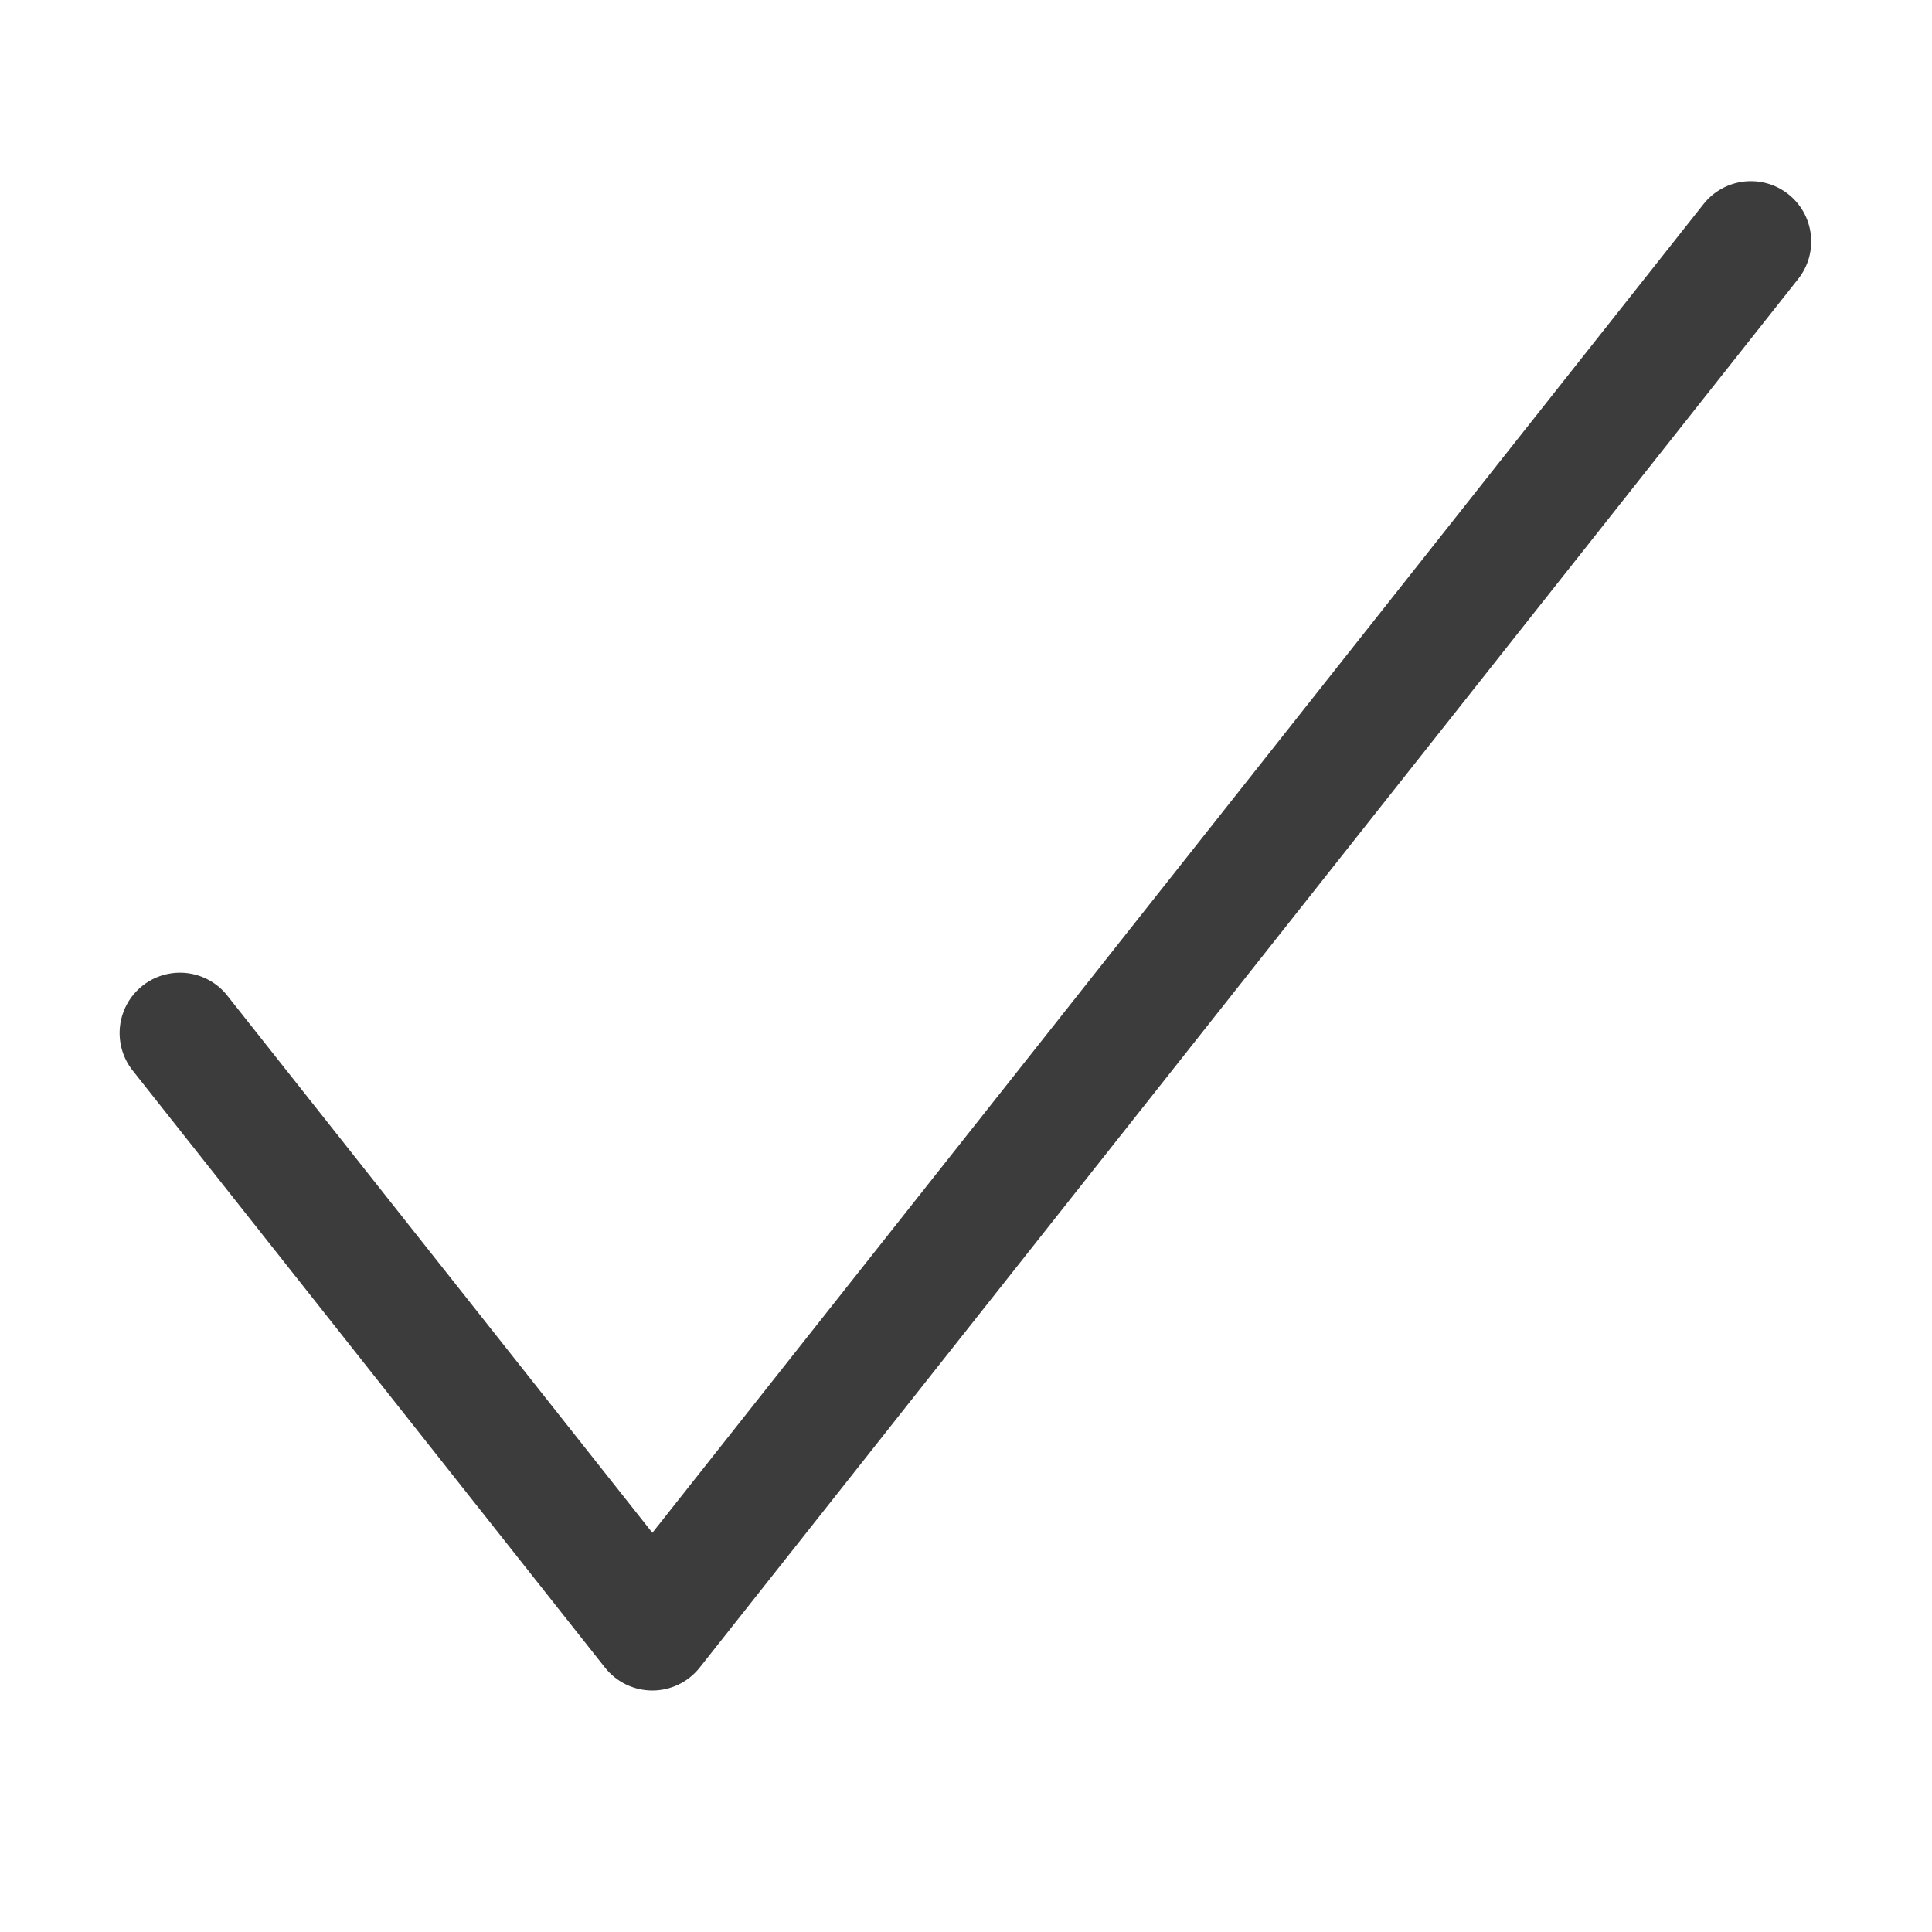
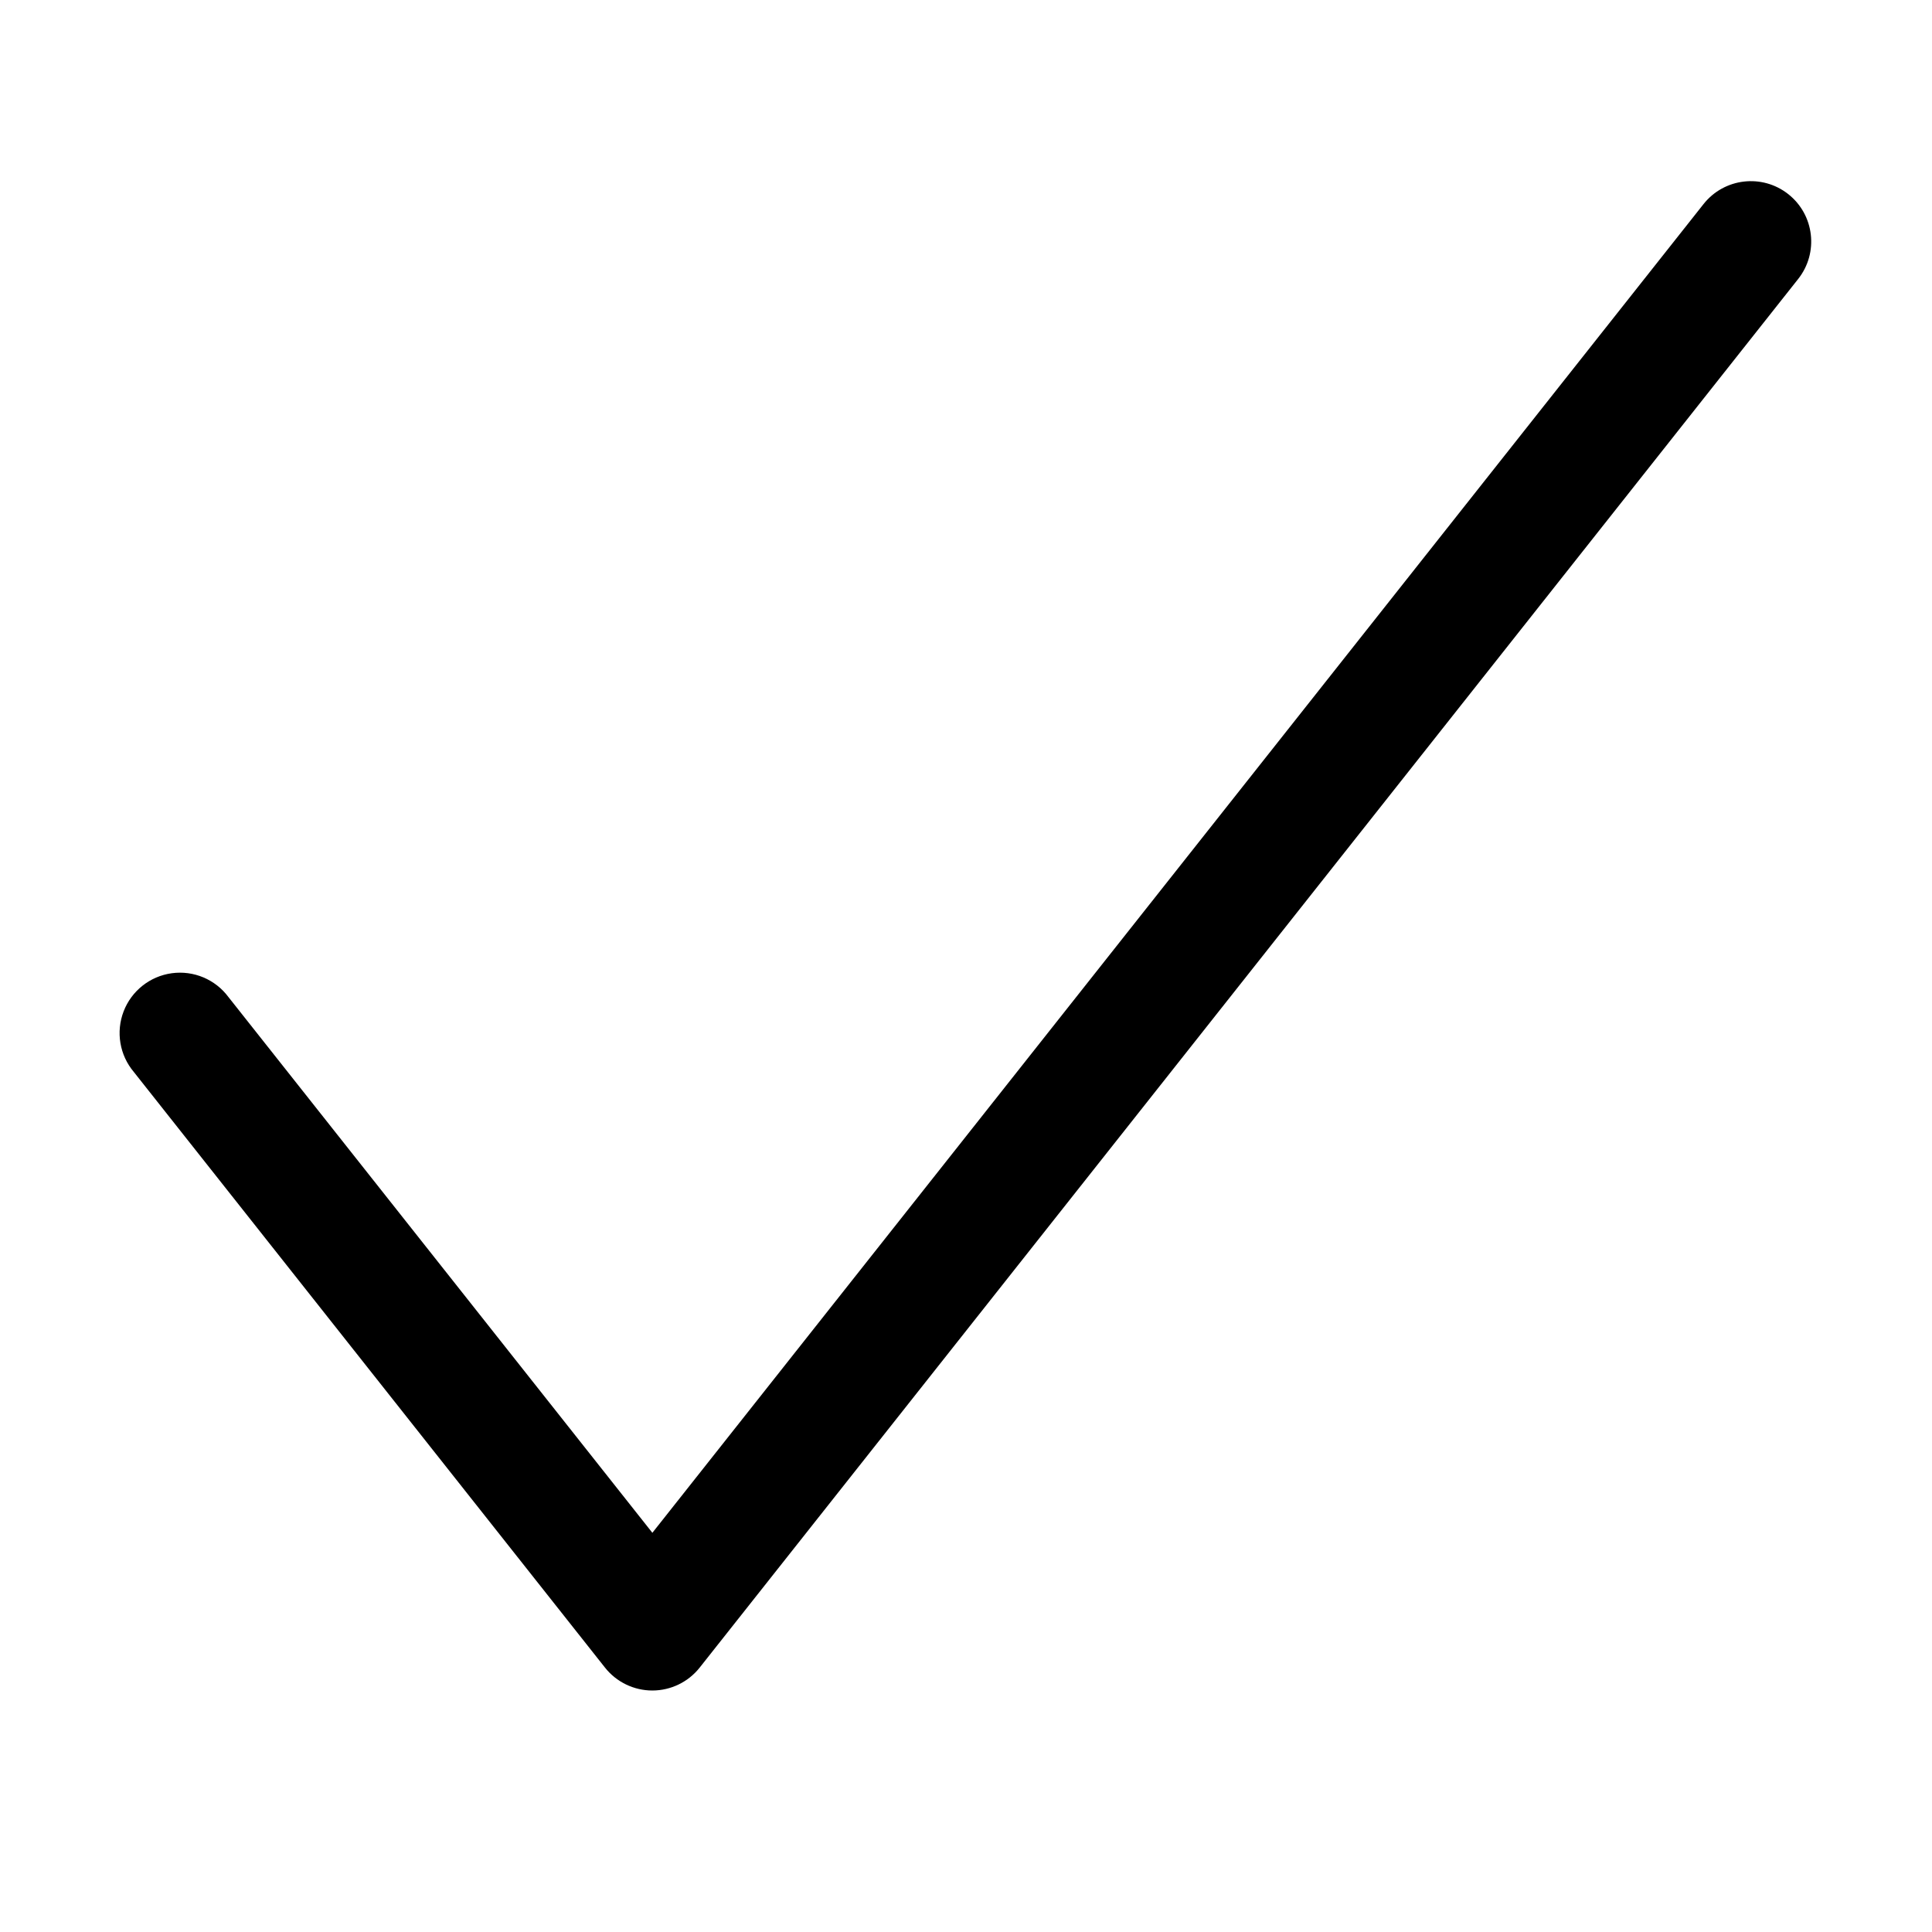
- <svg xmlns="http://www.w3.org/2000/svg" width="24" height="24" fill="none" viewBox="0 0 24 24">
-   <path fill="#3D3C3C" fill-rule="evenodd" d="M22.215 2.412a.75.75 0 0 1 .123 1.053L8.692 20.715a.75.75 0 0 1-1.177 0l-5.853-7.399a.75.75 0 1 1 1.176-.93l5.266 6.655L21.162 2.535a.75.75 0 0 1 1.053-.123Z" clip-rule="evenodd" />
+ <svg xmlns="http://www.w3.org/2000/svg" width="24" height="24" fill="currentColor" viewBox="0 0 24 24">
+   <path fill-rule="evenodd" d="M22.215 2.412a.75.75 0 0 1 .123 1.053L8.692 20.715a.75.75 0 0 1-1.177 0l-5.853-7.399a.75.75 0 1 1 1.176-.93l5.266 6.655L21.162 2.535a.75.75 0 0 1 1.053-.123Z" clip-rule="evenodd" />
</svg>
